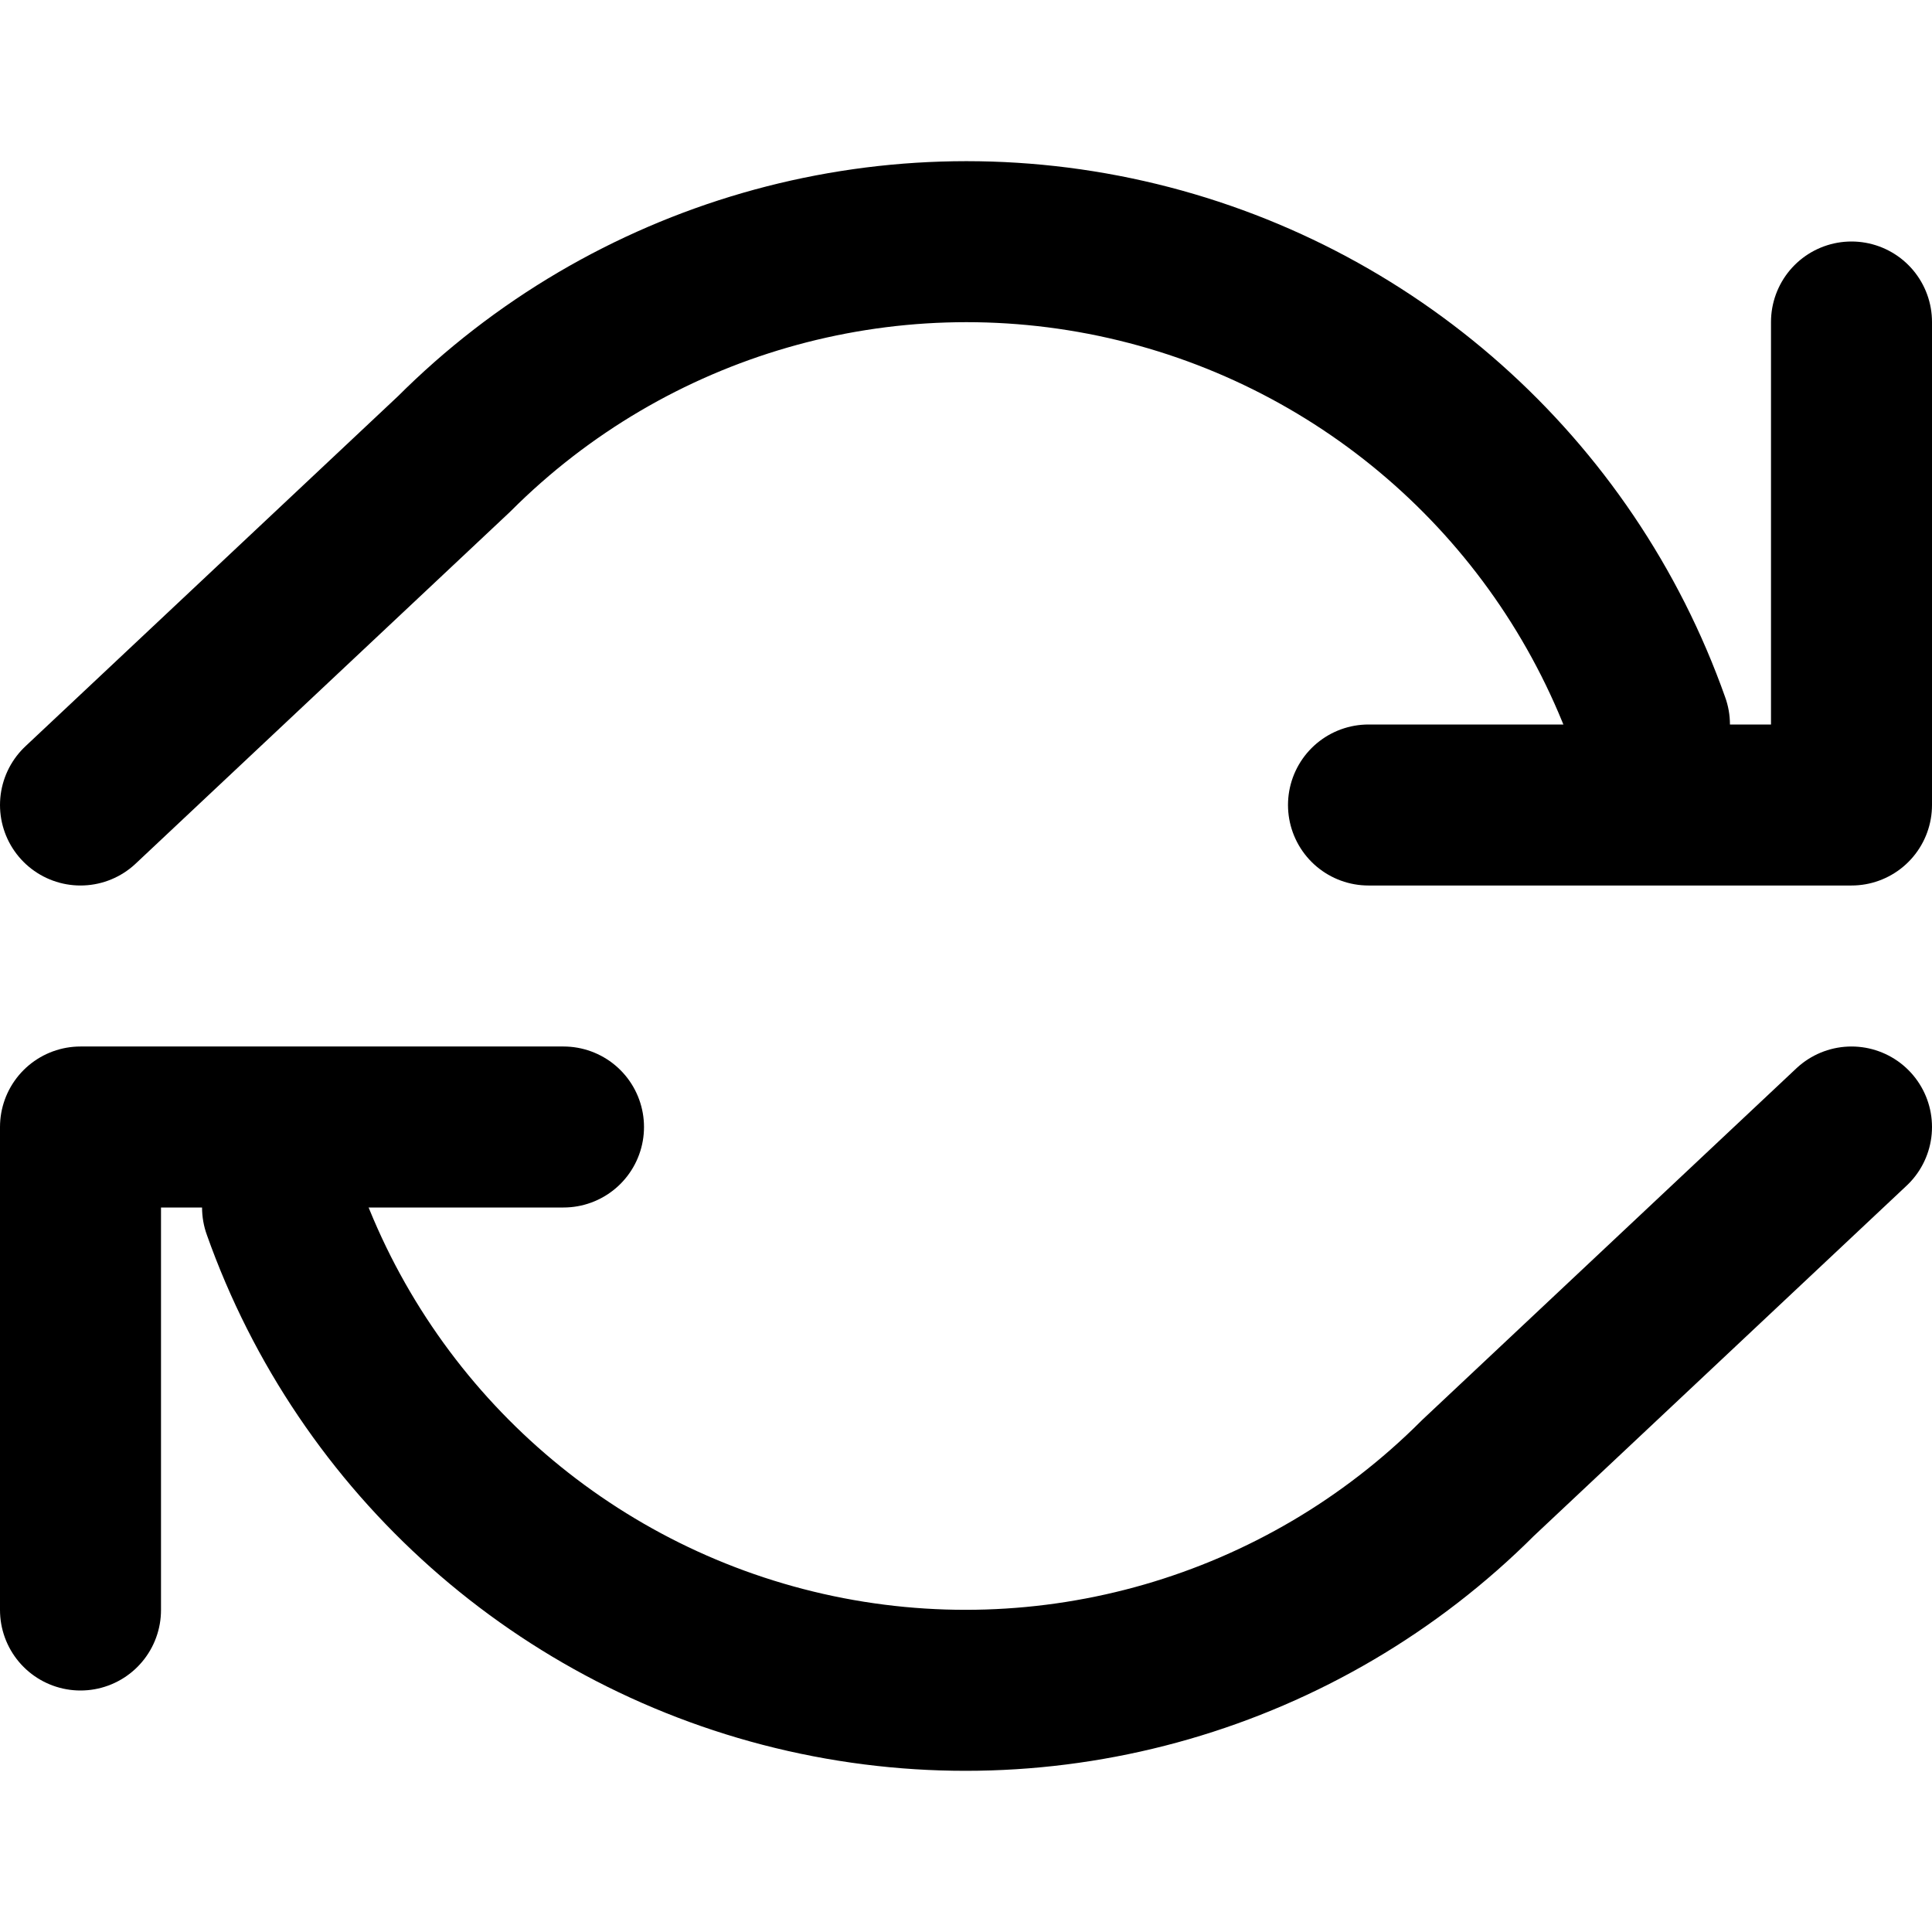
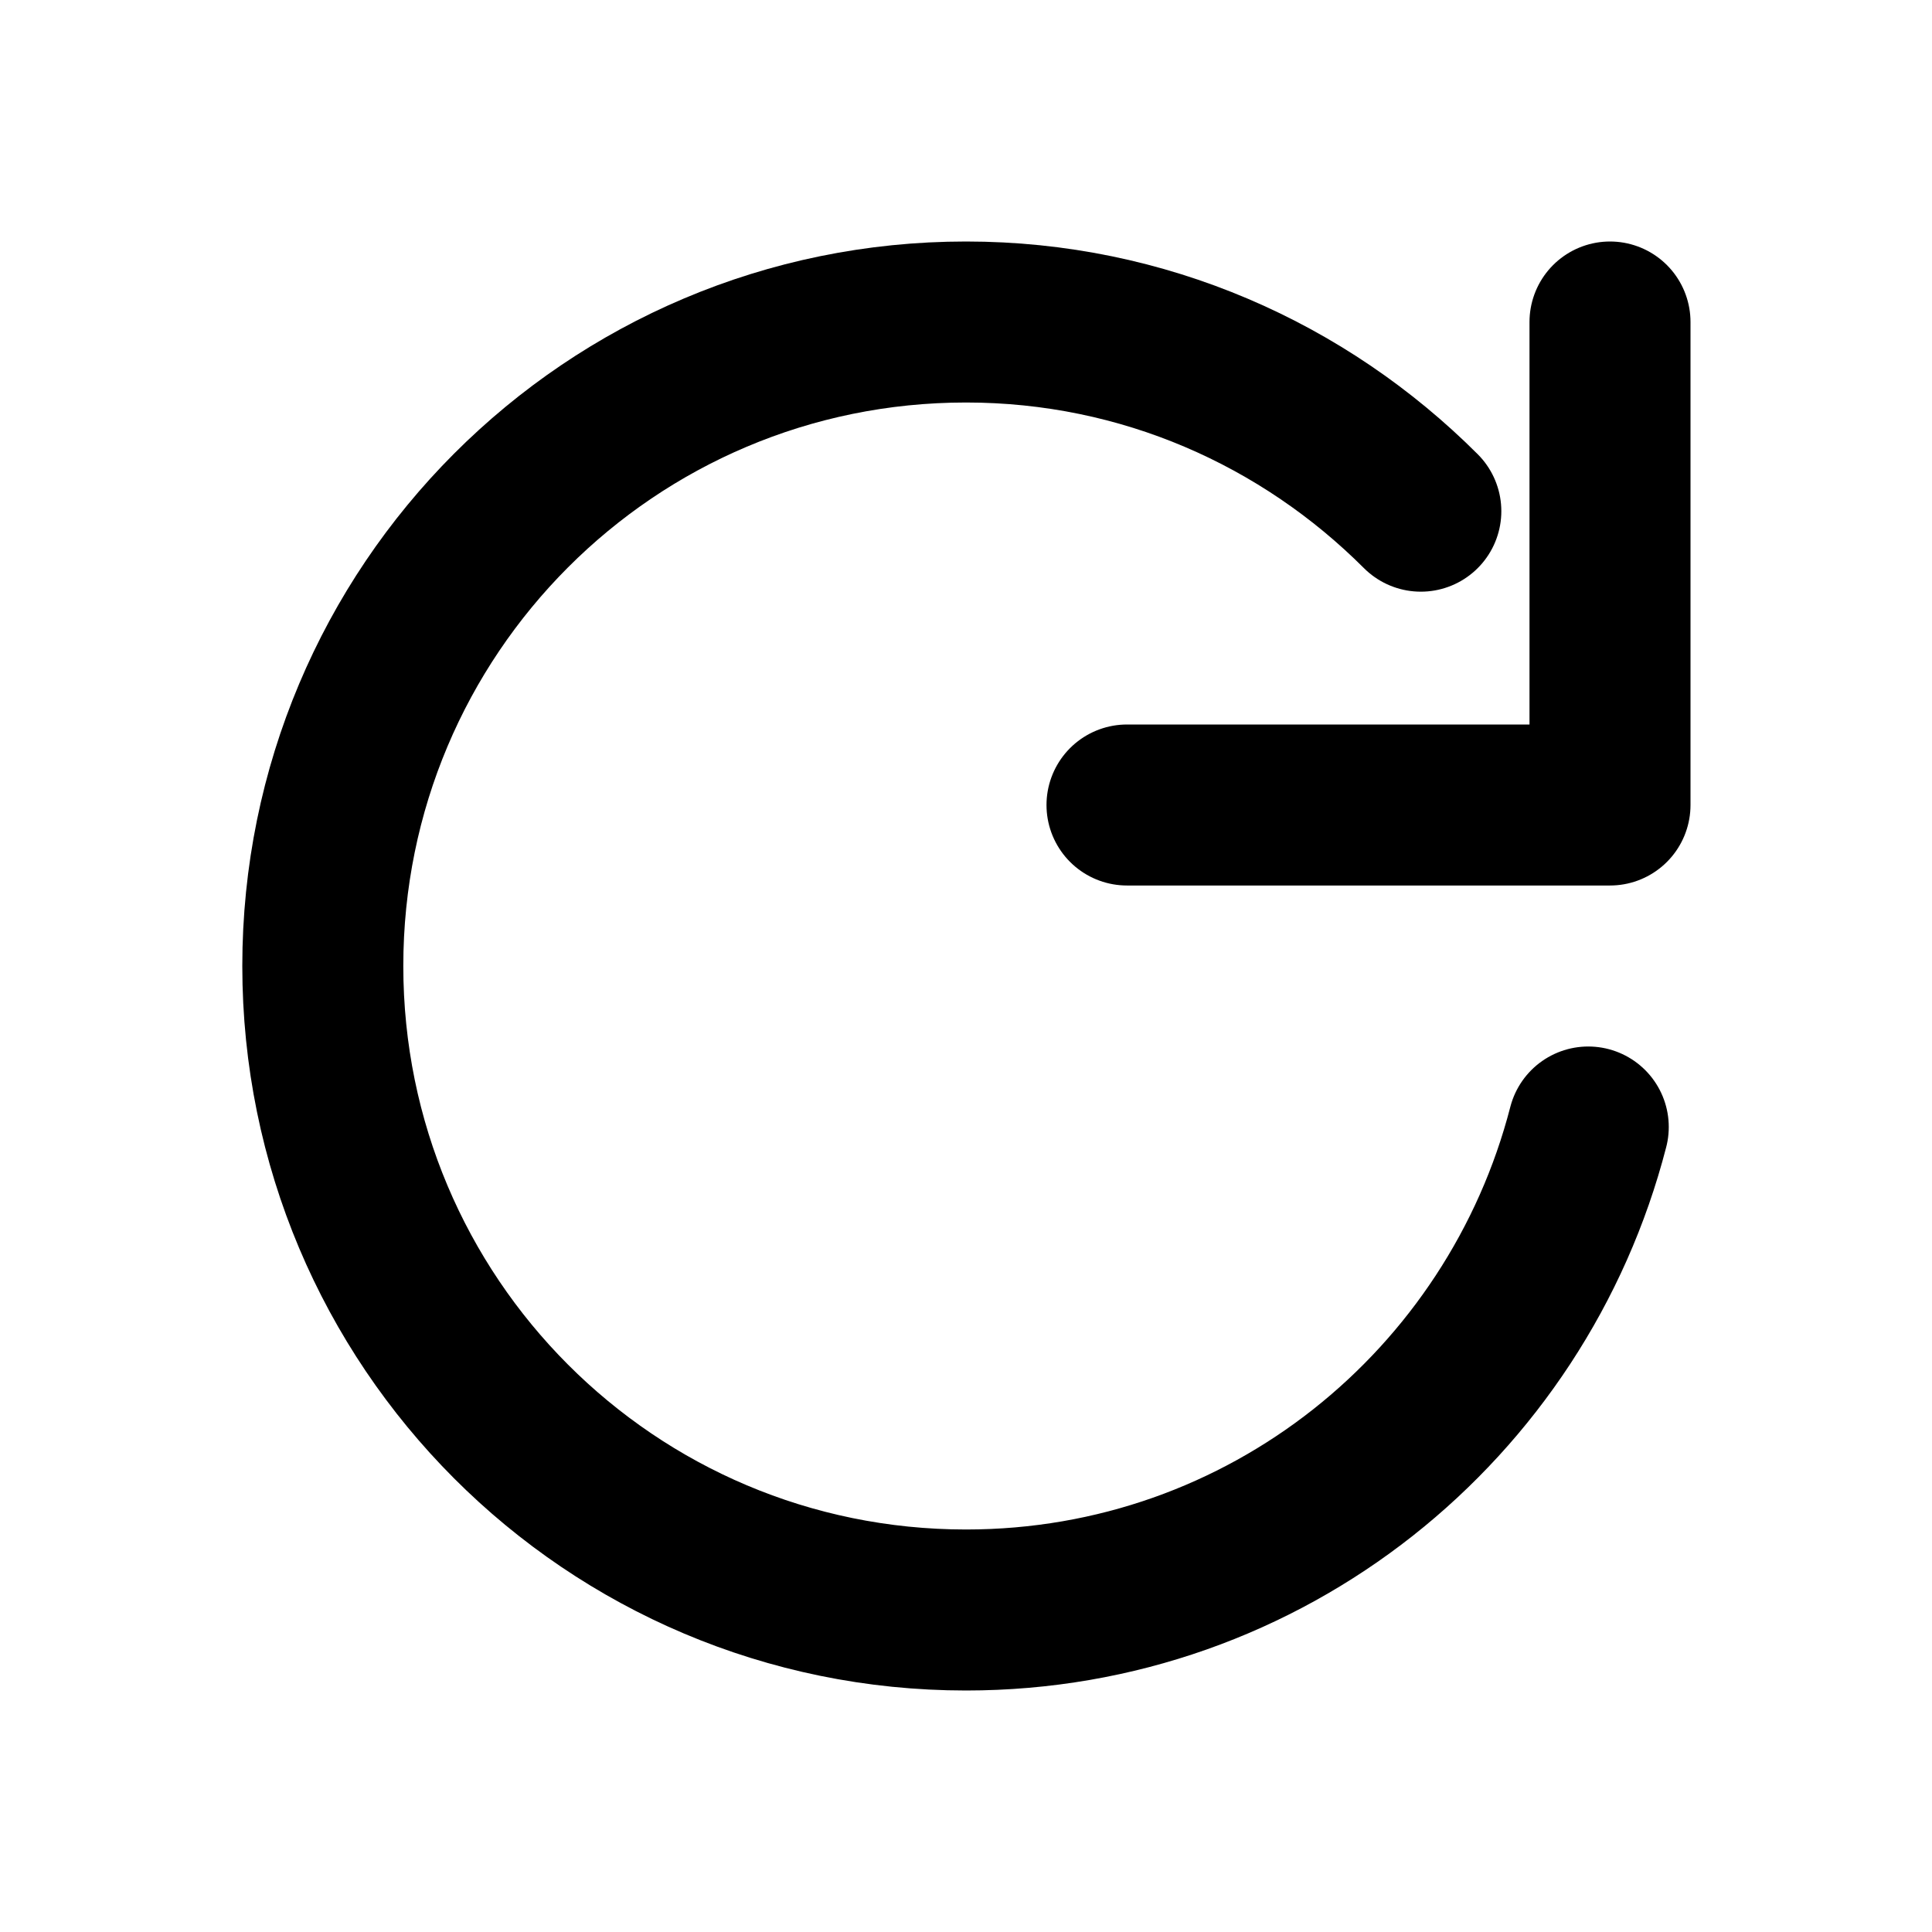
<svg xmlns="http://www.w3.org/2000/svg" viewBox="0 0 24 24" fill="none">
-   <polyline points="23,4 23,10 17,10" stroke="currentColor" stroke-width="2" stroke-linecap="round" stroke-linejoin="round" />
-   <polyline points="1,20 1,14 7,14" stroke="currentColor" stroke-width="2" stroke-linecap="round" stroke-linejoin="round" />
-   <path d="M20.49 9A9 9 0 005.64 5.64L1 10m22 4l-4.64 4.36A9 9 0 013.51 15" stroke="currentColor" stroke-width="2" stroke-linecap="round" stroke-linejoin="round" />
+   <path d="M17.65 6.35C16.2 4.9 14.21 4 12 4c-4.42 0-7.99 3.58-7.99 8s3.57 8 7.99 8c3.73 0 6.84-2.55 7.73-6" stroke="currentColor" stroke-width="2" stroke-linecap="round" stroke-linejoin="round" />
+   <polyline points="20,4 20,10 14,10" stroke="currentColor" stroke-width="2" stroke-linecap="round" stroke-linejoin="round" />
</svg>
